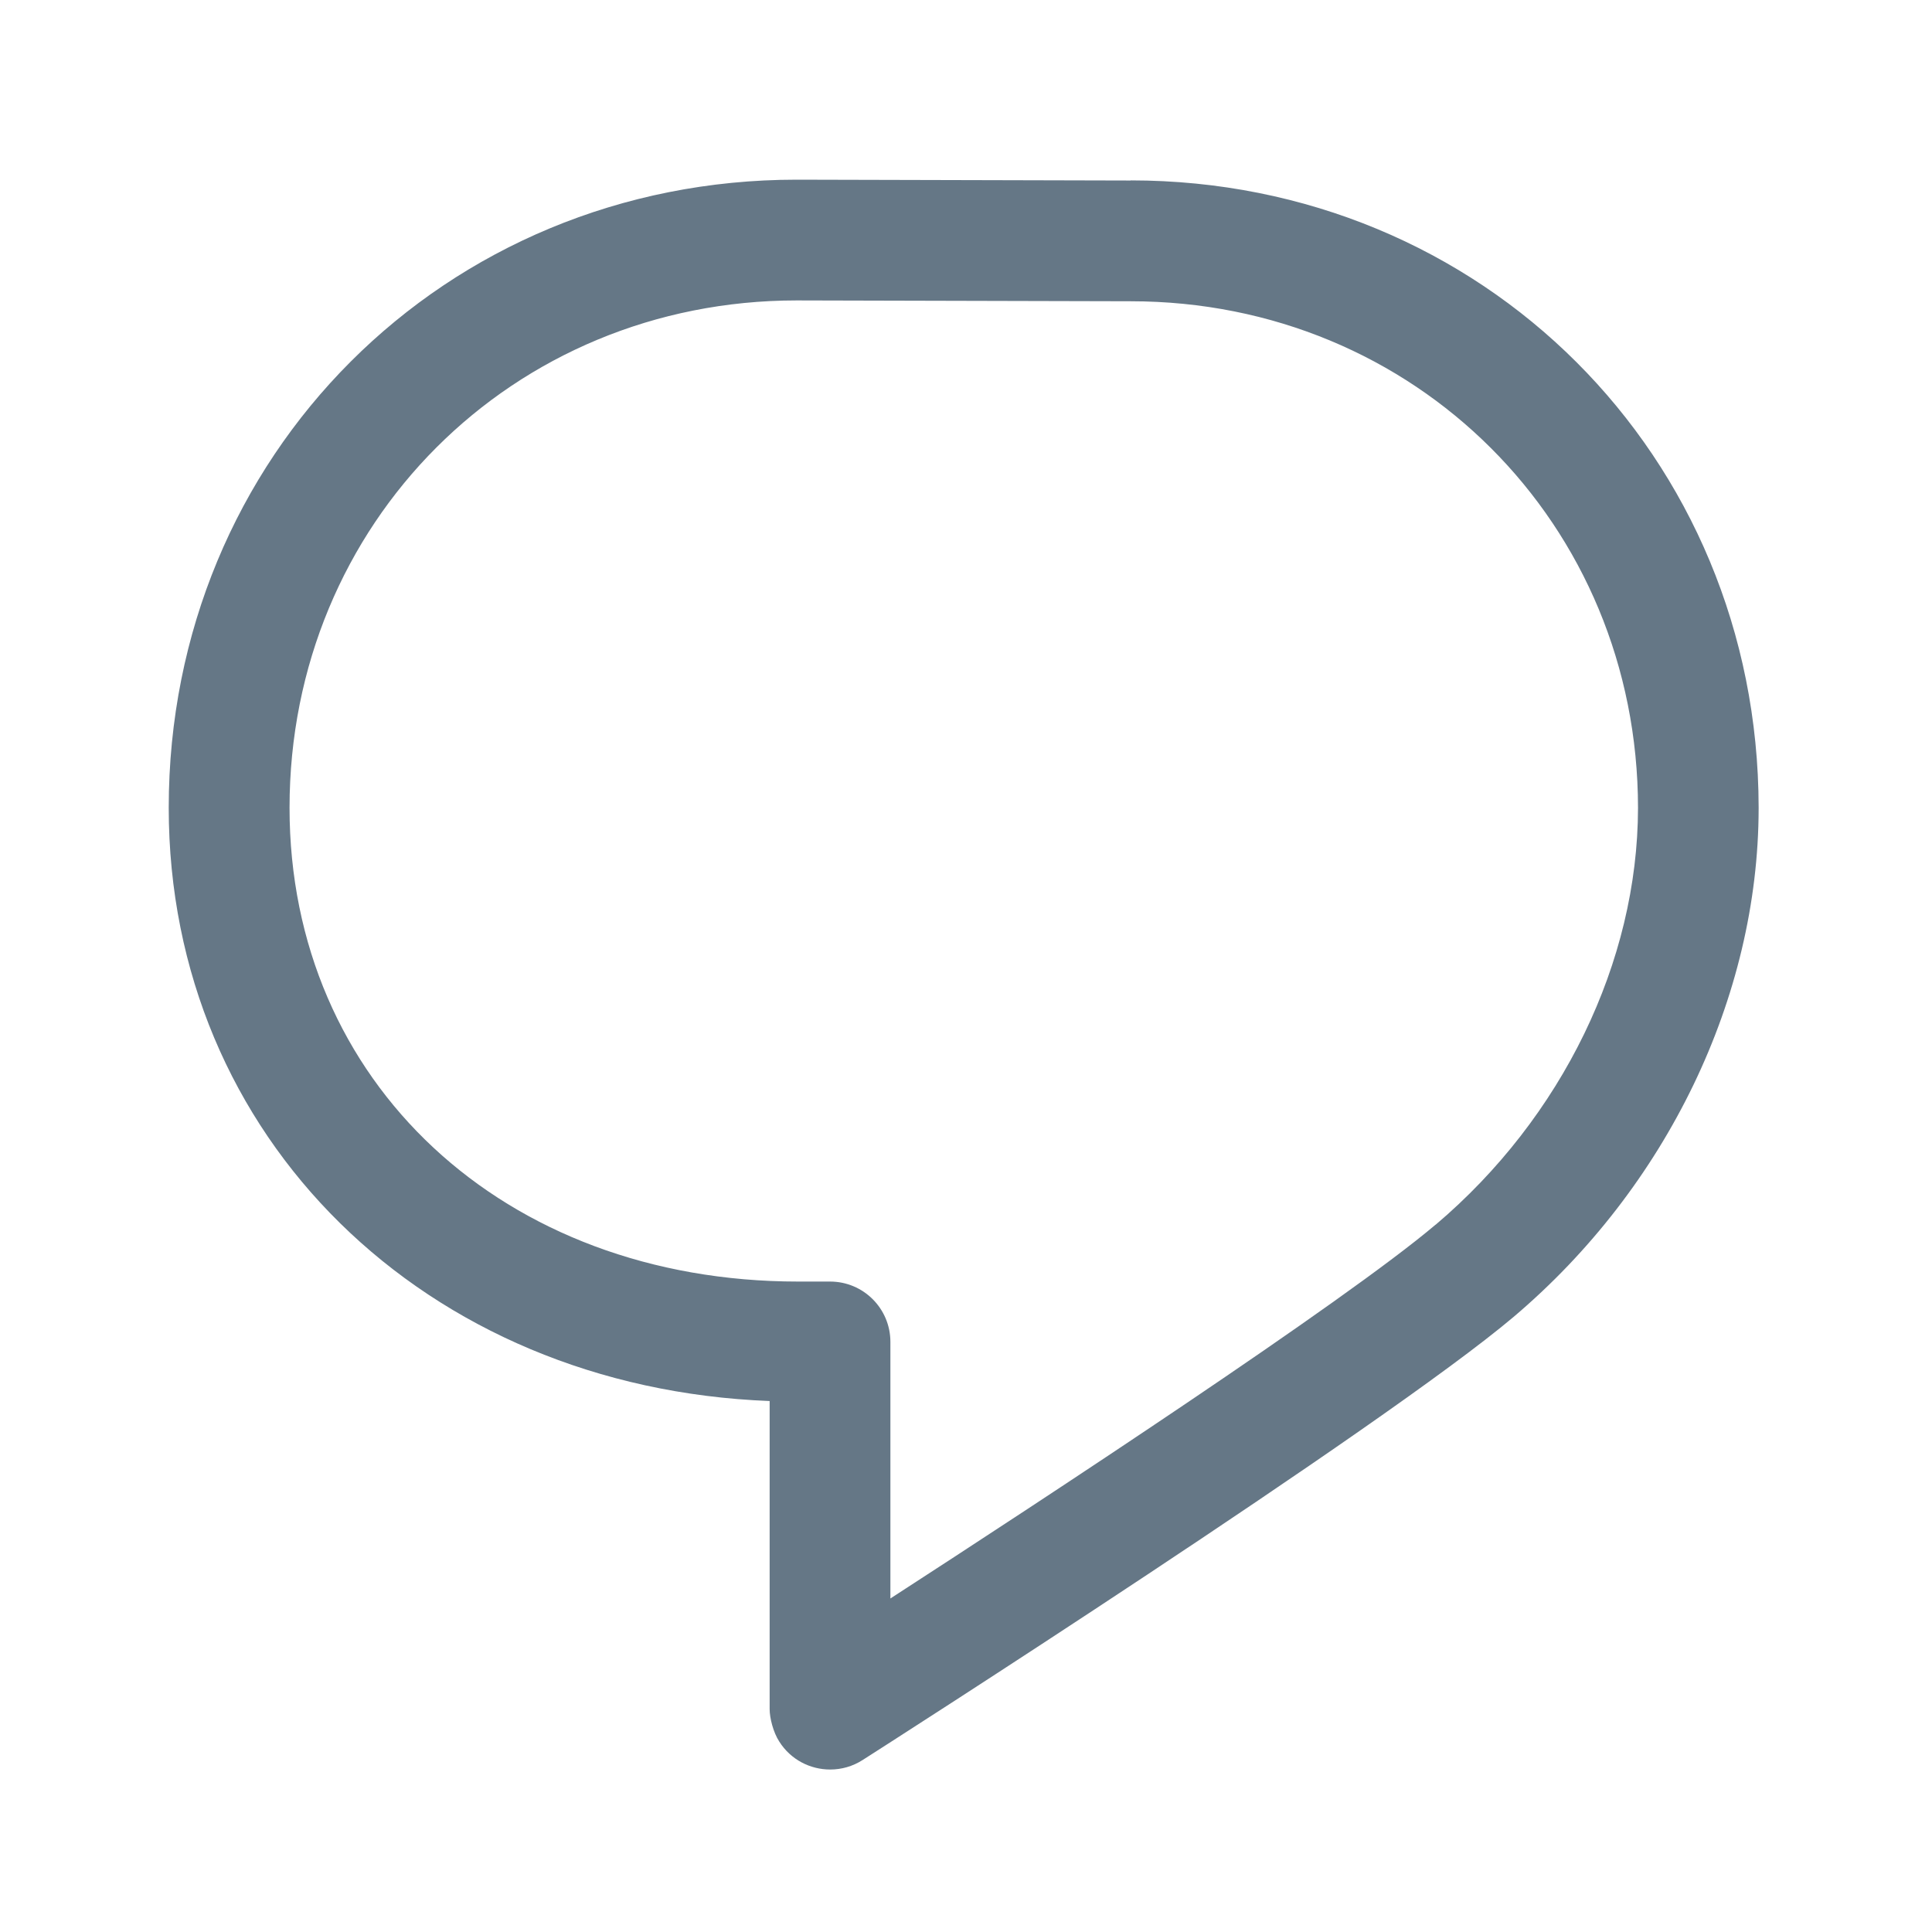
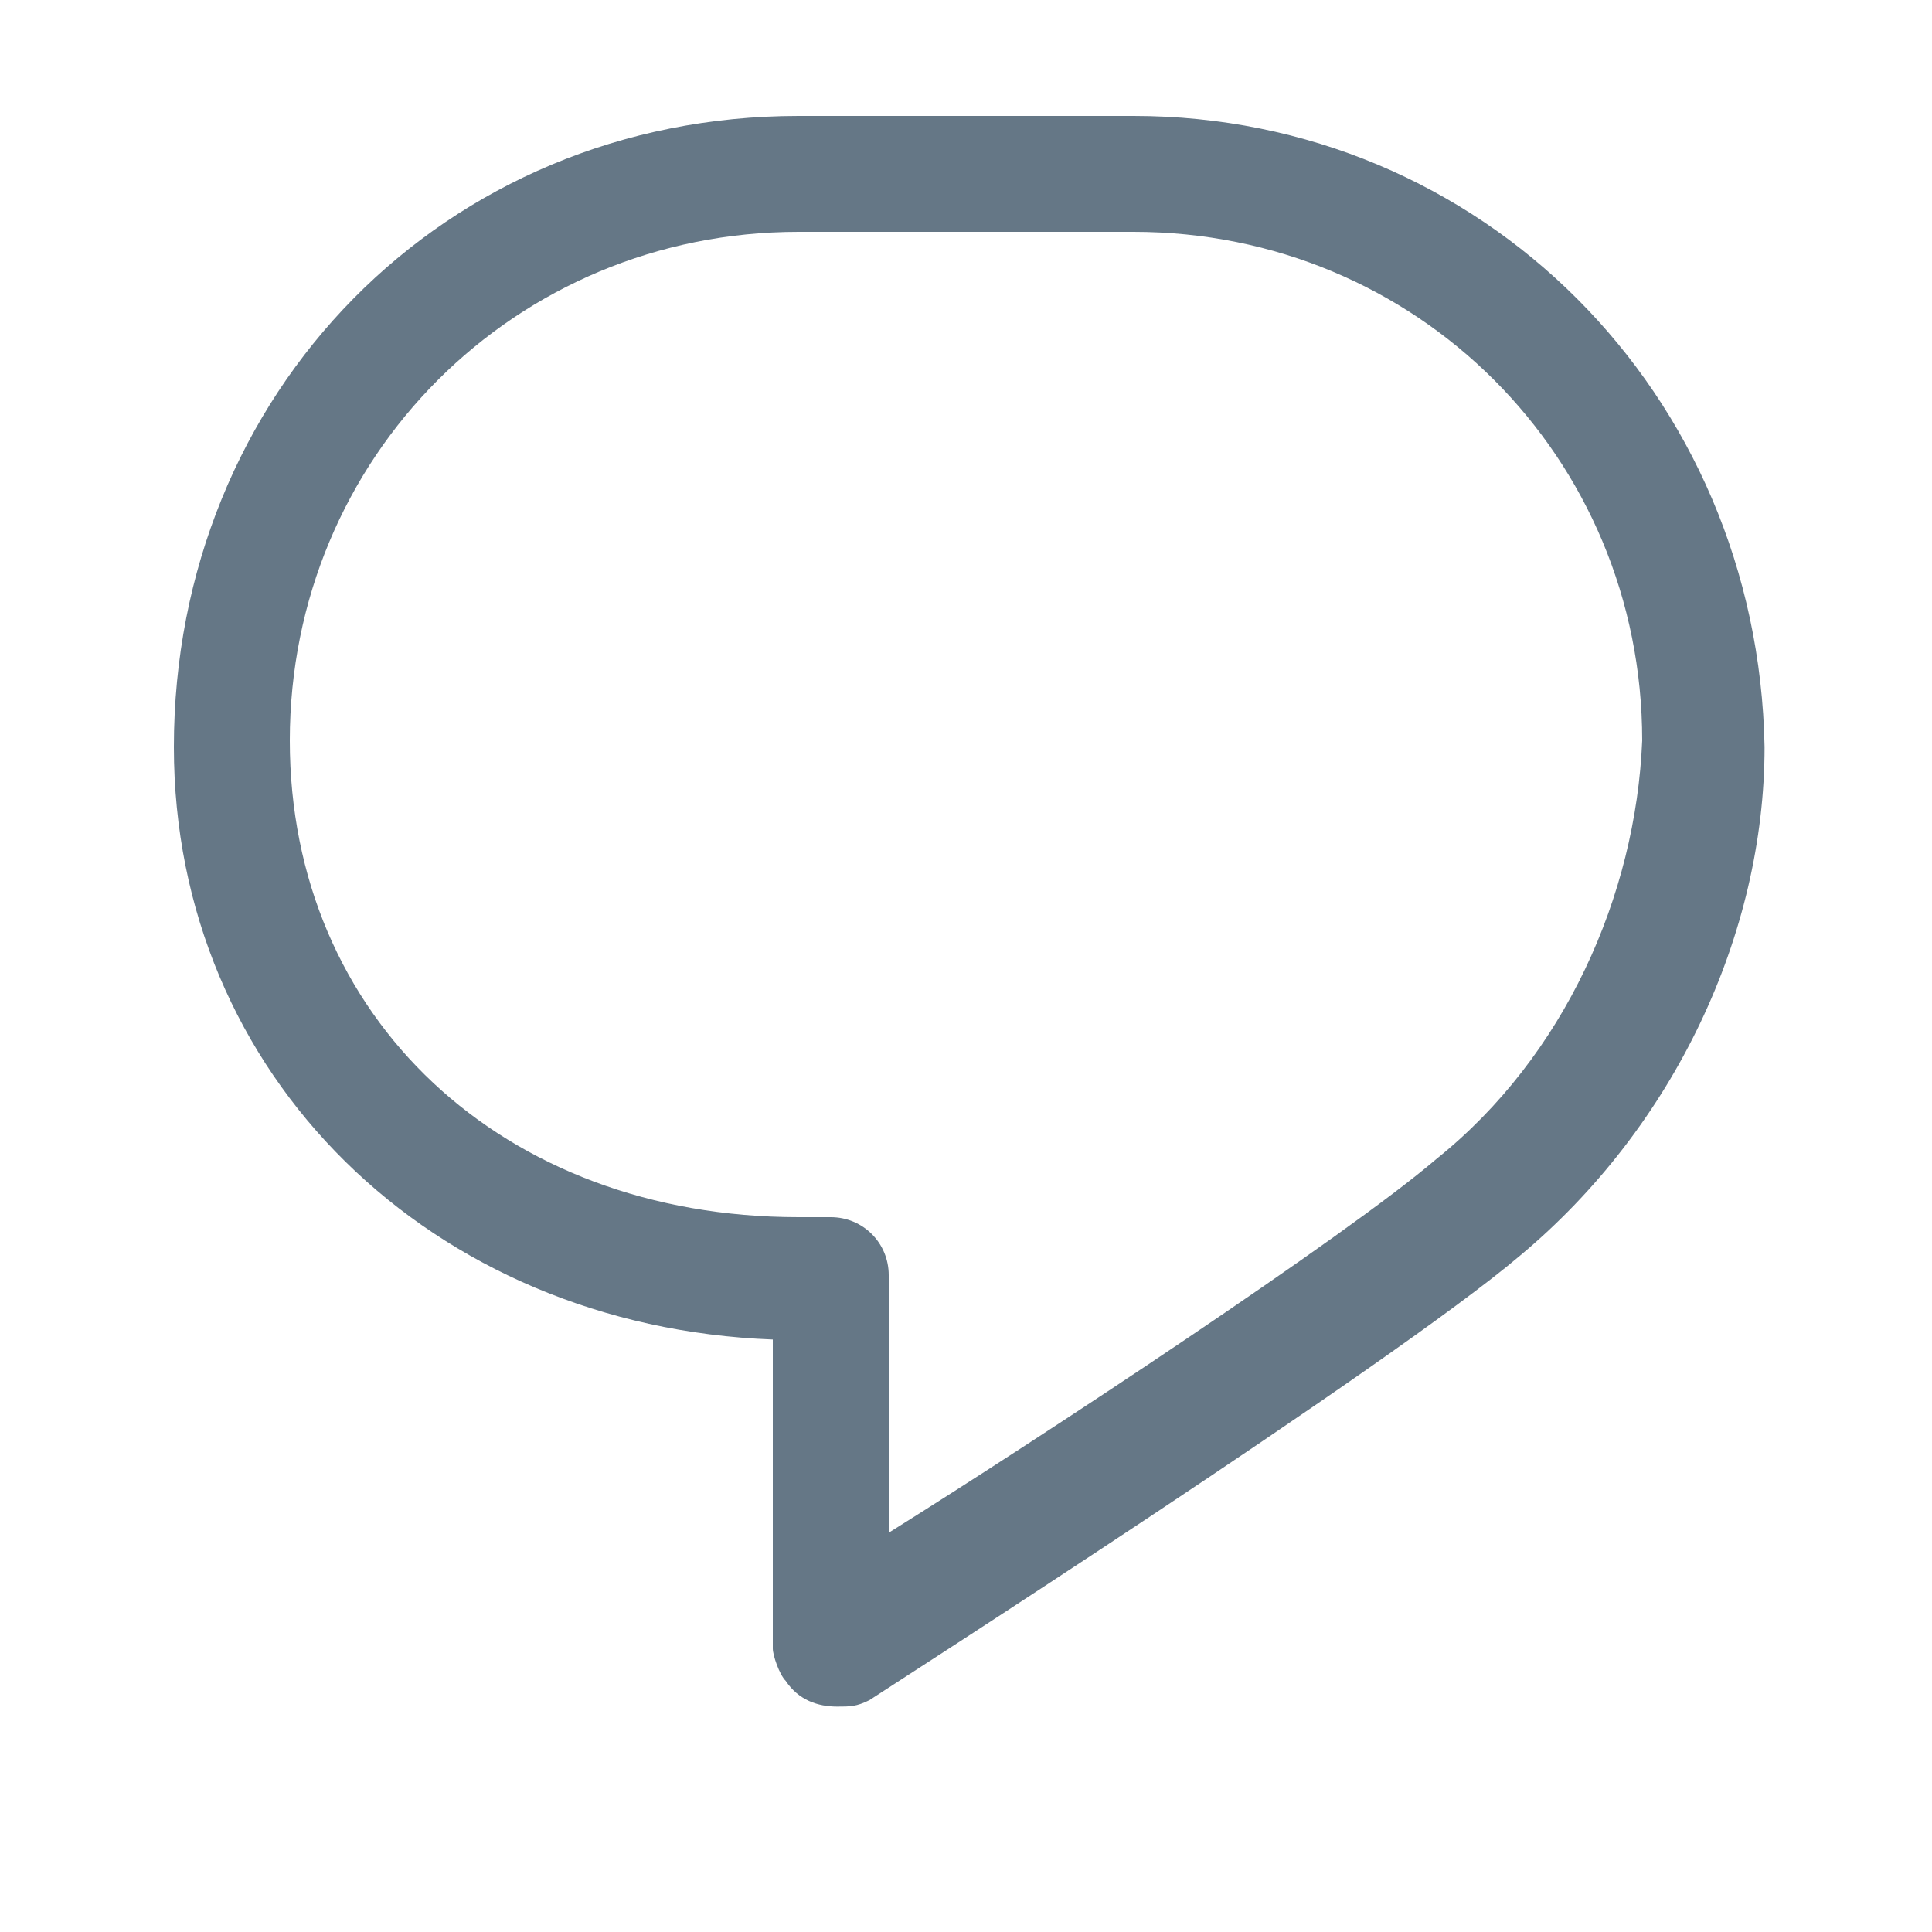
- <svg xmlns="http://www.w3.org/2000/svg" width="30" height="30" viewBox="0 0 30 30" fill="none">
-   <path d="M17.558 2.803L12.373 2.79H12.37C6.903 2.79 2.62 7.074 2.62 12.543C2.62 17.665 6.603 21.55 11.951 21.755V26.54C11.951 26.675 12.006 26.898 12.101 27.044C12.279 27.325 12.581 27.477 12.891 27.477C13.064 27.477 13.238 27.43 13.394 27.33C13.724 27.12 21.485 22.155 23.504 20.448C25.881 18.435 27.304 15.485 27.308 12.557V12.536C27.3 7.078 23.02 2.803 17.558 2.801V2.803ZM22.291 19.017C20.874 20.218 16.214 23.274 13.826 24.821V20.837C13.826 20.32 13.408 19.9 12.889 19.9H12.394C7.819 19.9 4.496 16.805 4.496 12.543C4.496 8.125 7.956 4.665 12.371 4.665L17.555 4.678H17.558C21.973 4.678 25.433 8.135 25.435 12.547C25.431 14.935 24.258 17.352 22.293 19.017H22.291Z" fill="#657786" />
+ <svg xmlns="http://www.w3.org/2000/svg" version="1.1" id="Layer_1" x="0px" y="0px" viewBox="0 0 30 30" style="enable-background:new 0 0 30 30;" xml:space="preserve">
+   <style type="text/css">
+ 	.st0{fill:#657786;}
+ </style>
+   <path class="st0" d="M17.6,1.8h-5.2l0,0c-5.5,0-9.7,4.3-9.7,9.8c0,5.1,4,9,9.3,9.2v4.8c0,0.1,0.1,0.4,0.2,0.5  c0.2,0.3,0.5,0.4,0.8,0.4c0.2,0,0.3,0,0.5-0.1c0.3-0.2,8.1-5.2,10.1-6.9c2.4-2,3.8-5,3.8-7.9l0,0C27.3,6.1,23,1.8,17.6,1.8L17.6,1.8  z M22.3,18c-1.4,1.2-6.1,4.3-8.5,5.8v-4c0-0.5-0.4-0.9-0.9-0.9h-0.5c-4.6,0-7.9-3.1-7.9-7.4c0-4.4,3.5-7.9,7.9-7.9h5.2l0,0  c4.4,0,7.9,3.5,7.9,7.9C25.4,13.9,24.3,16.4,22.3,18L22.3,18z" />
</svg>
